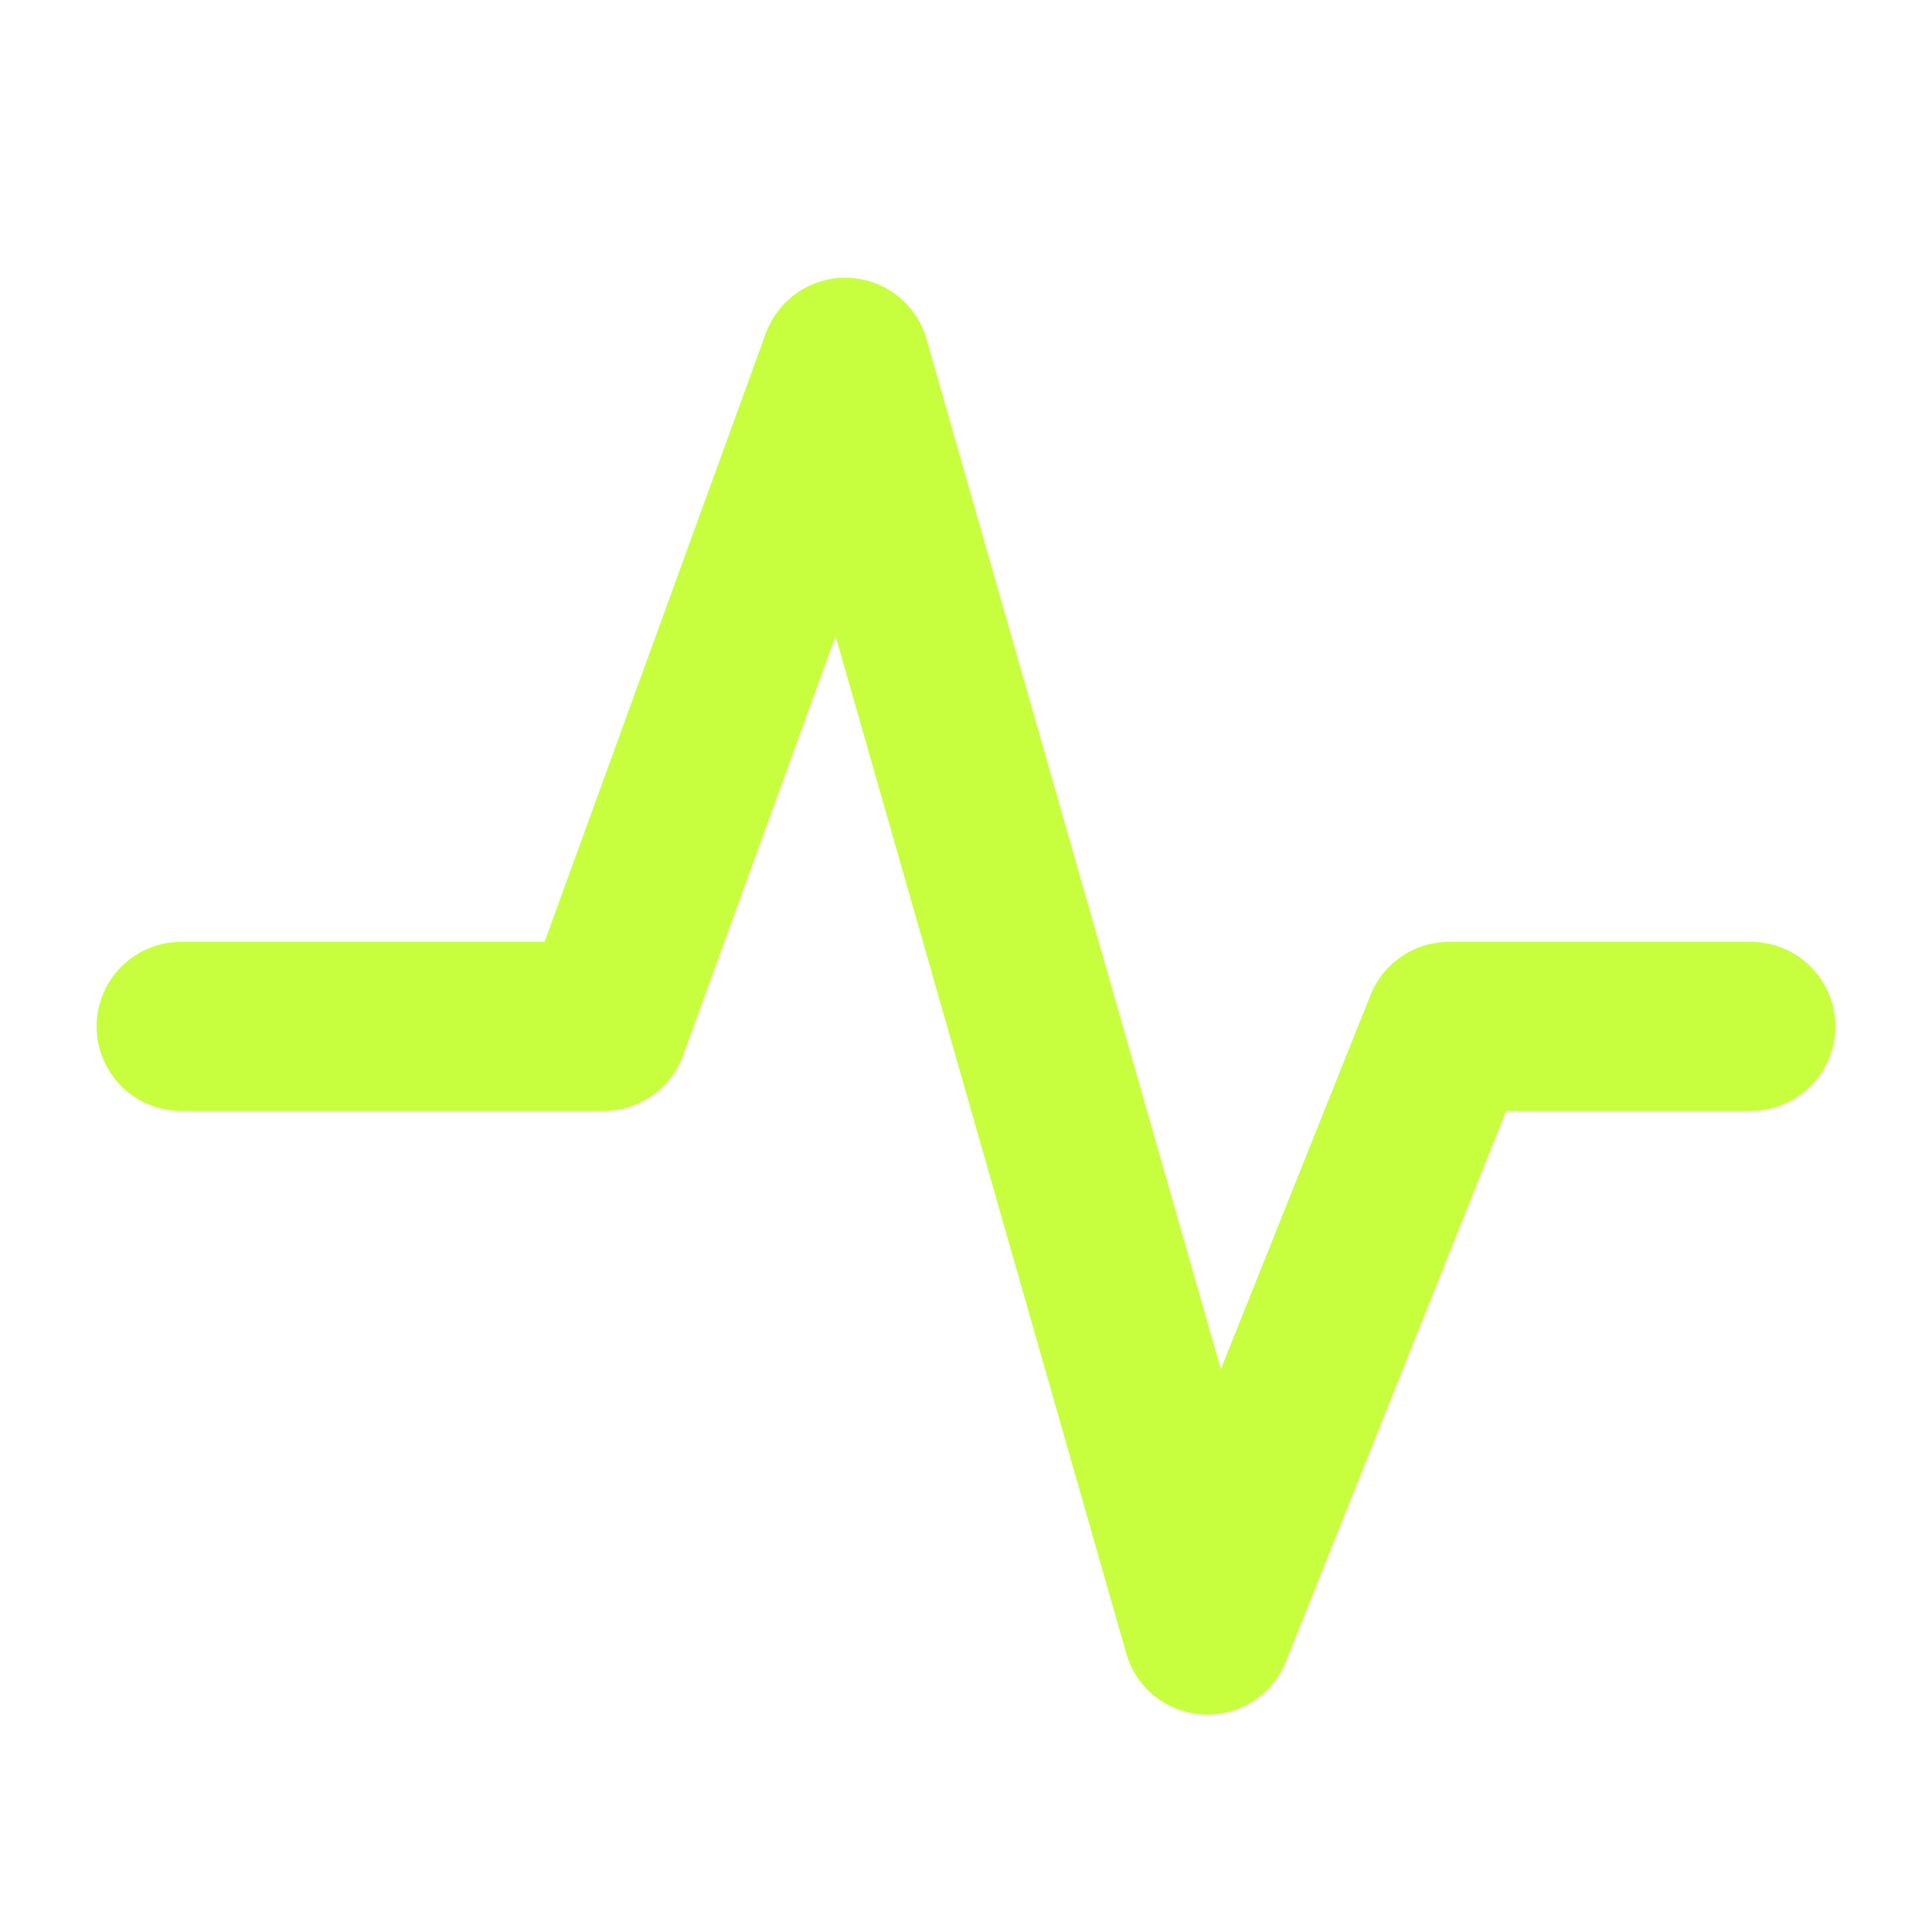
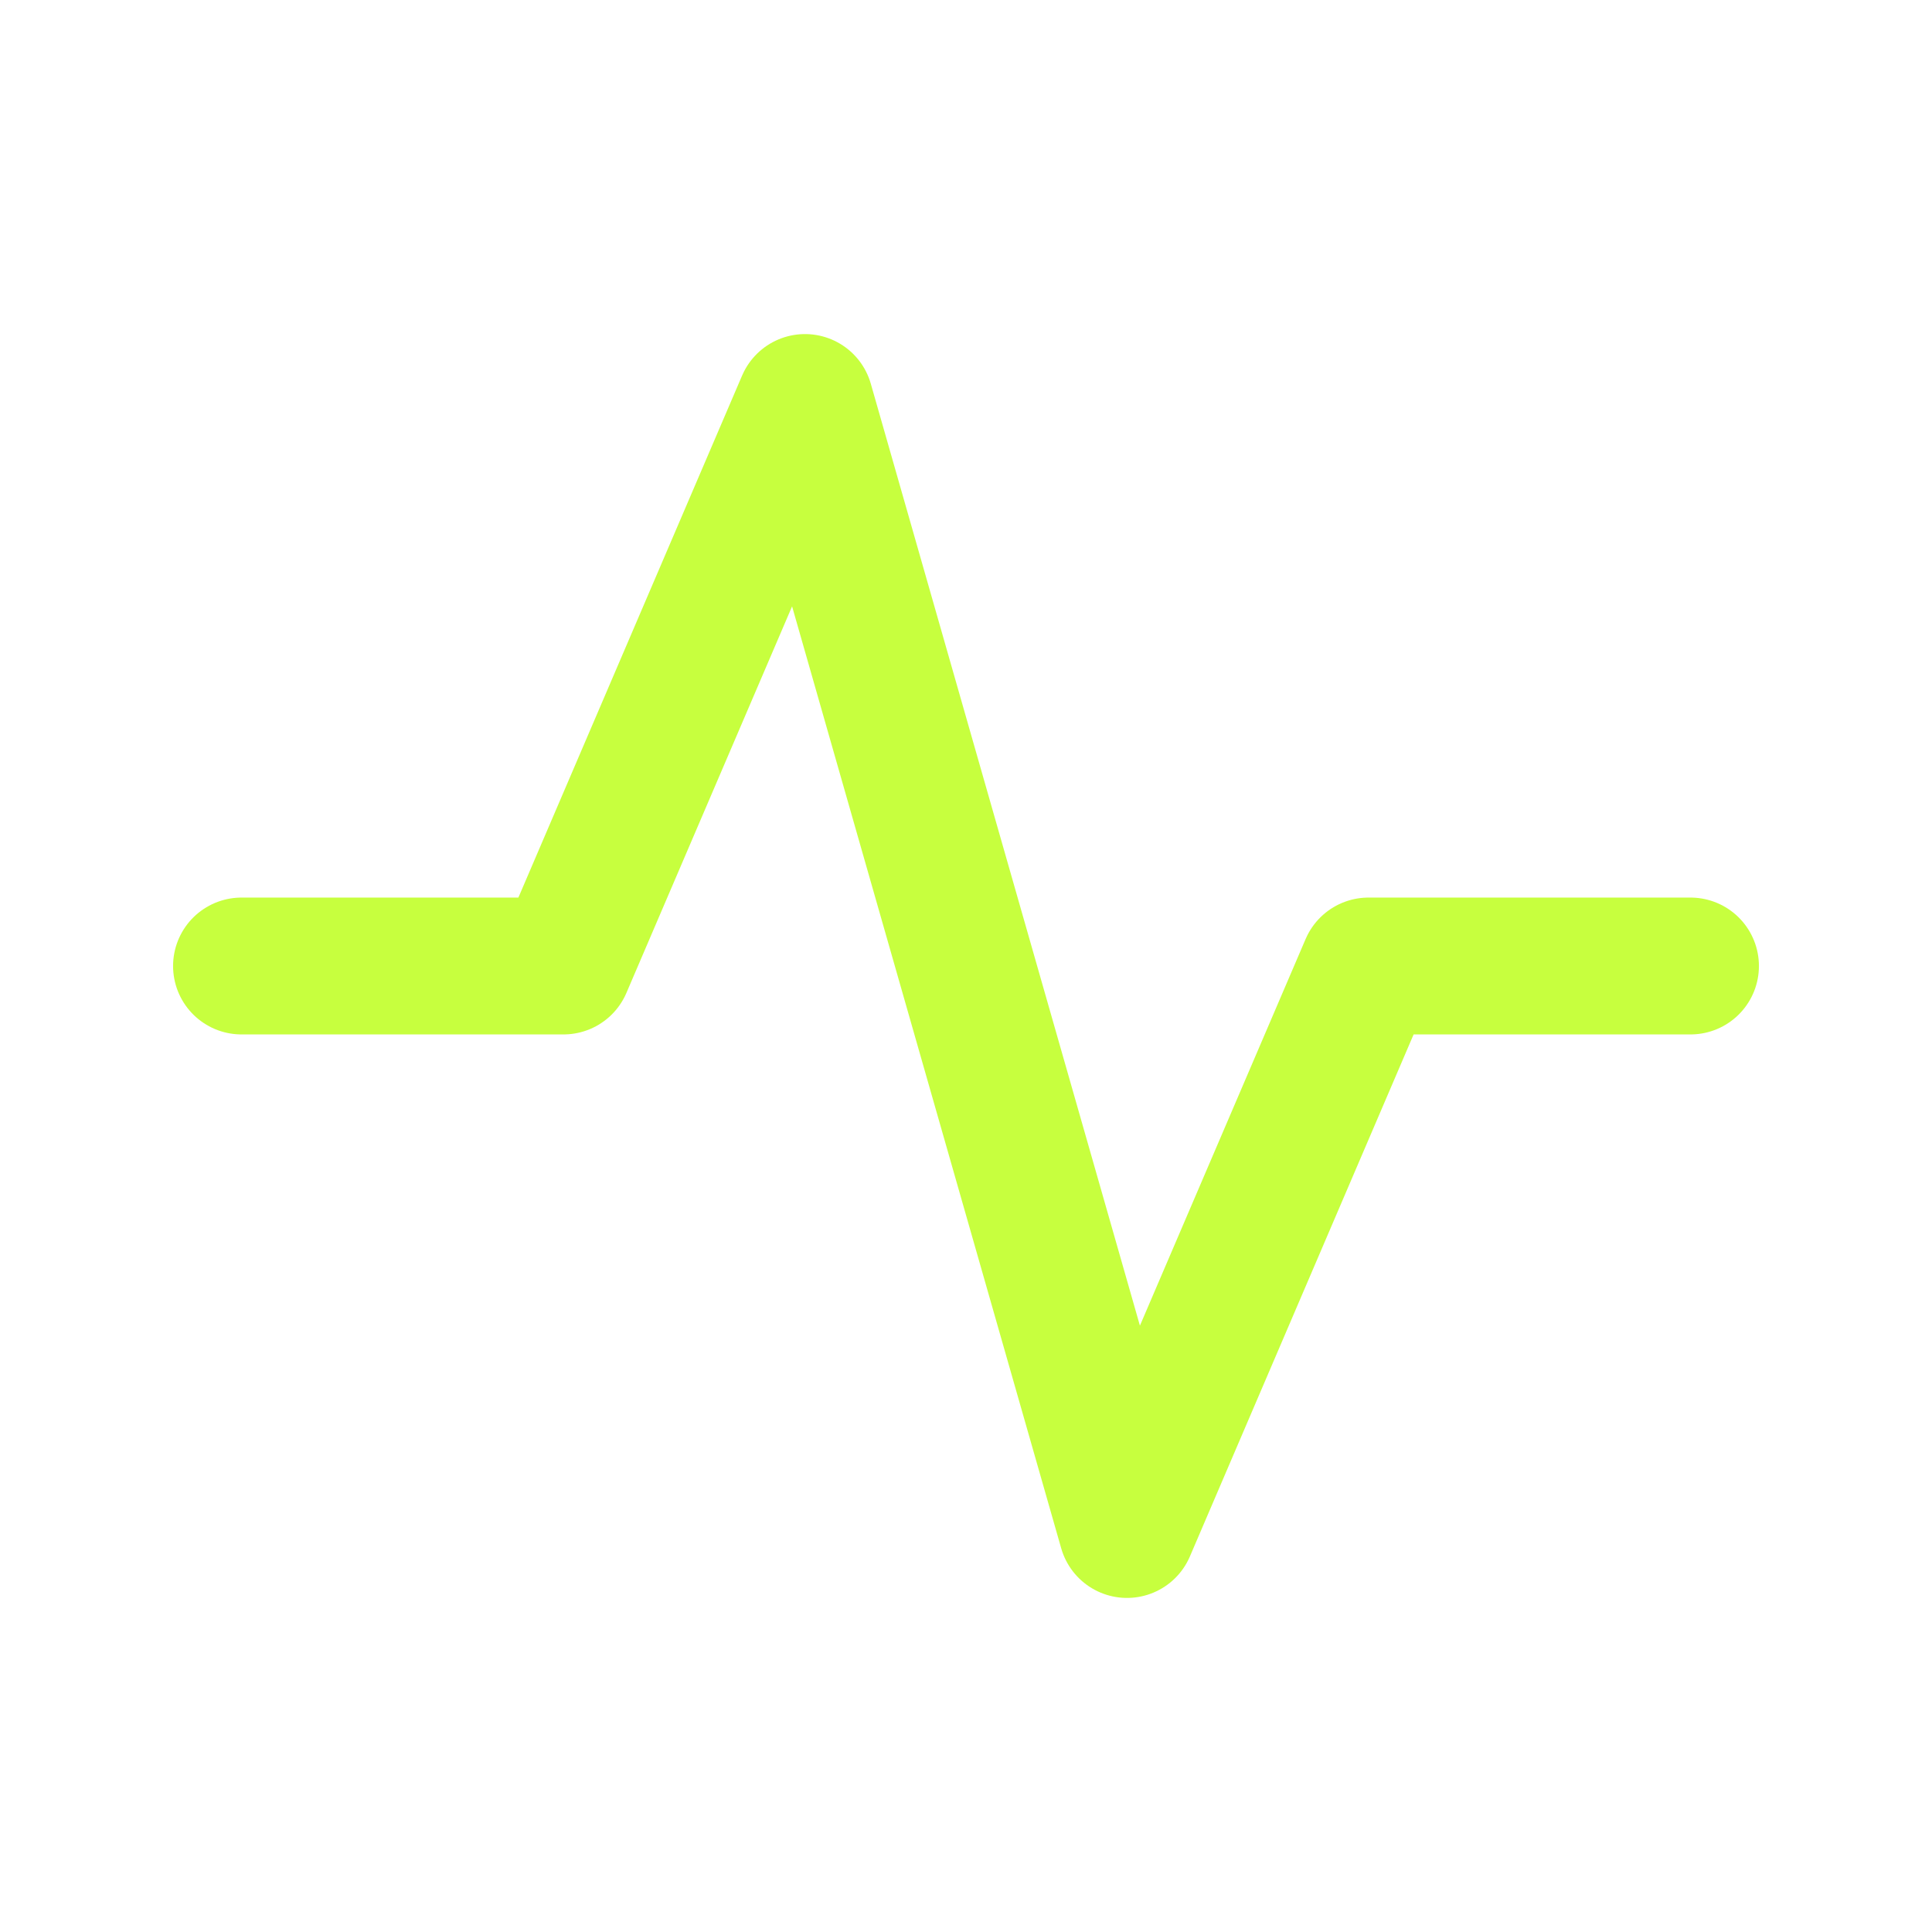
- <svg xmlns="http://www.w3.org/2000/svg" viewBox="0 0 32 32">
-   <path d="M3 17h7l4-11 6 21 4-10h5" fill="none" stroke="#c7ff3e" stroke-width="2.8" stroke-linecap="round" stroke-linejoin="round" />
+ <svg xmlns="http://www.w3.org/2000/svg" viewBox="0 0 24 24">
+   <path d="M3 12h4l3-7 4 14 3-7h4" fill="none" stroke="#c7ff3e" stroke-width="1.7" stroke-linecap="round" stroke-linejoin="round" />
</svg>
